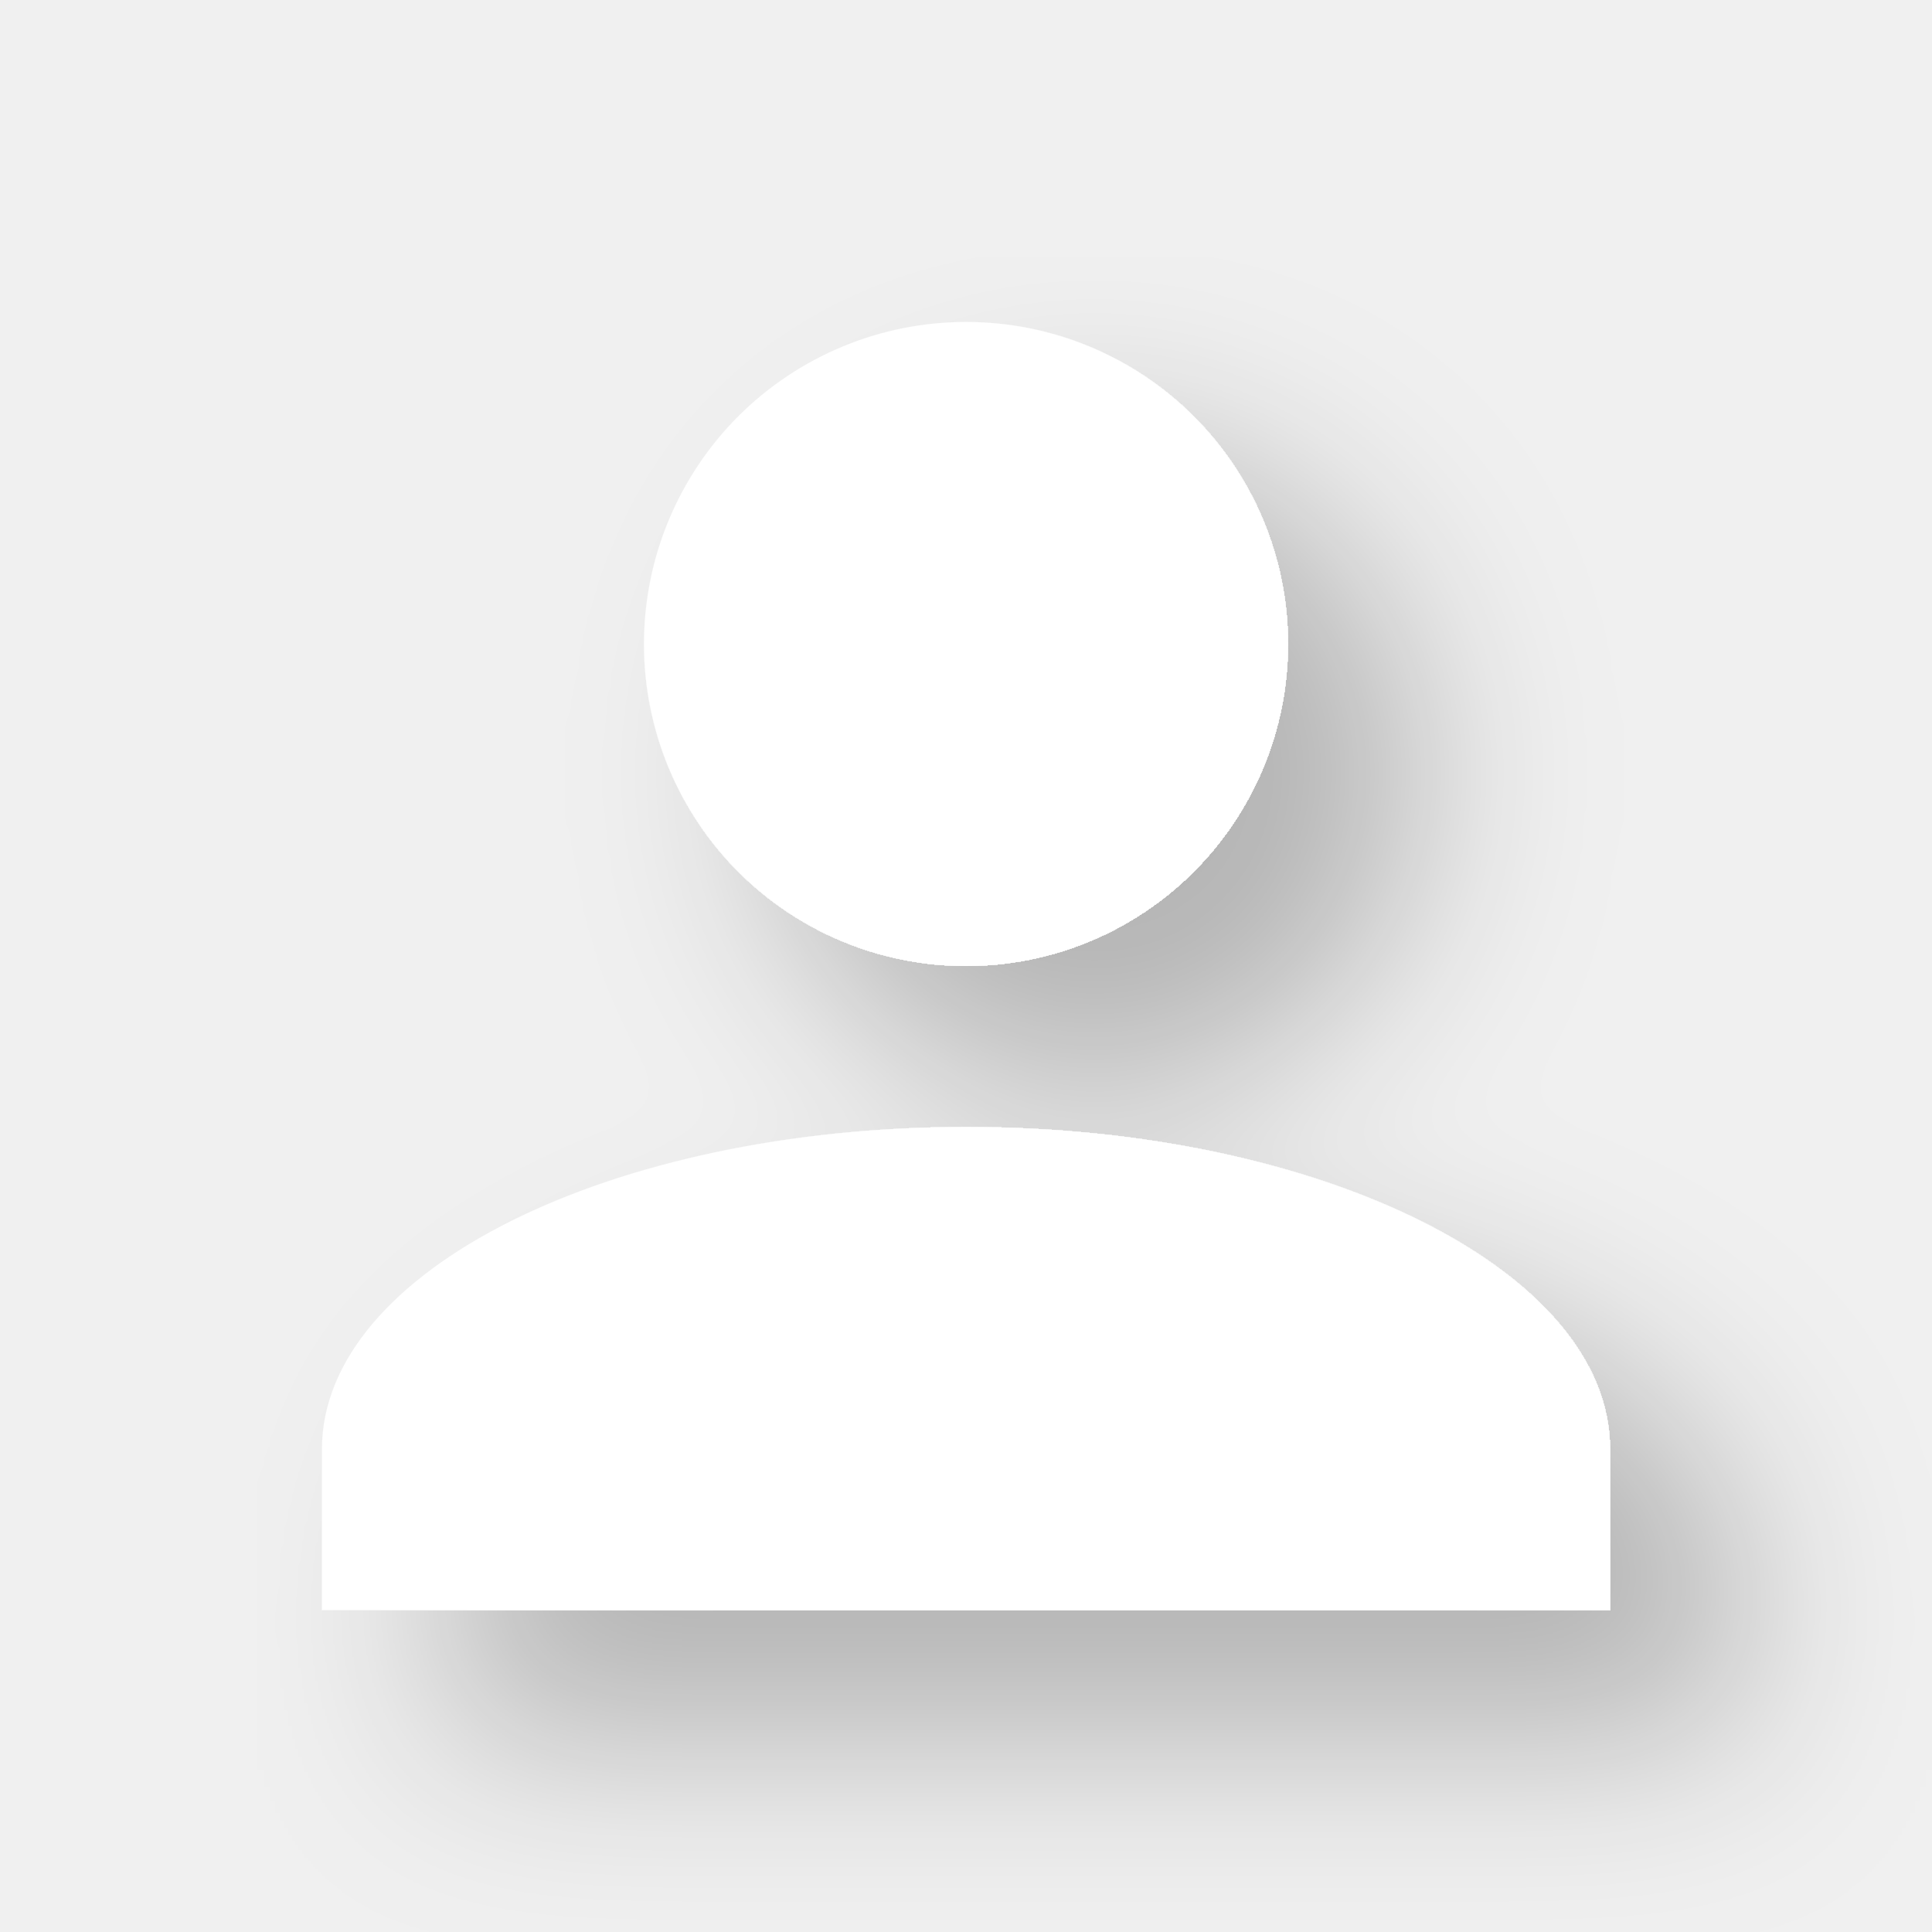
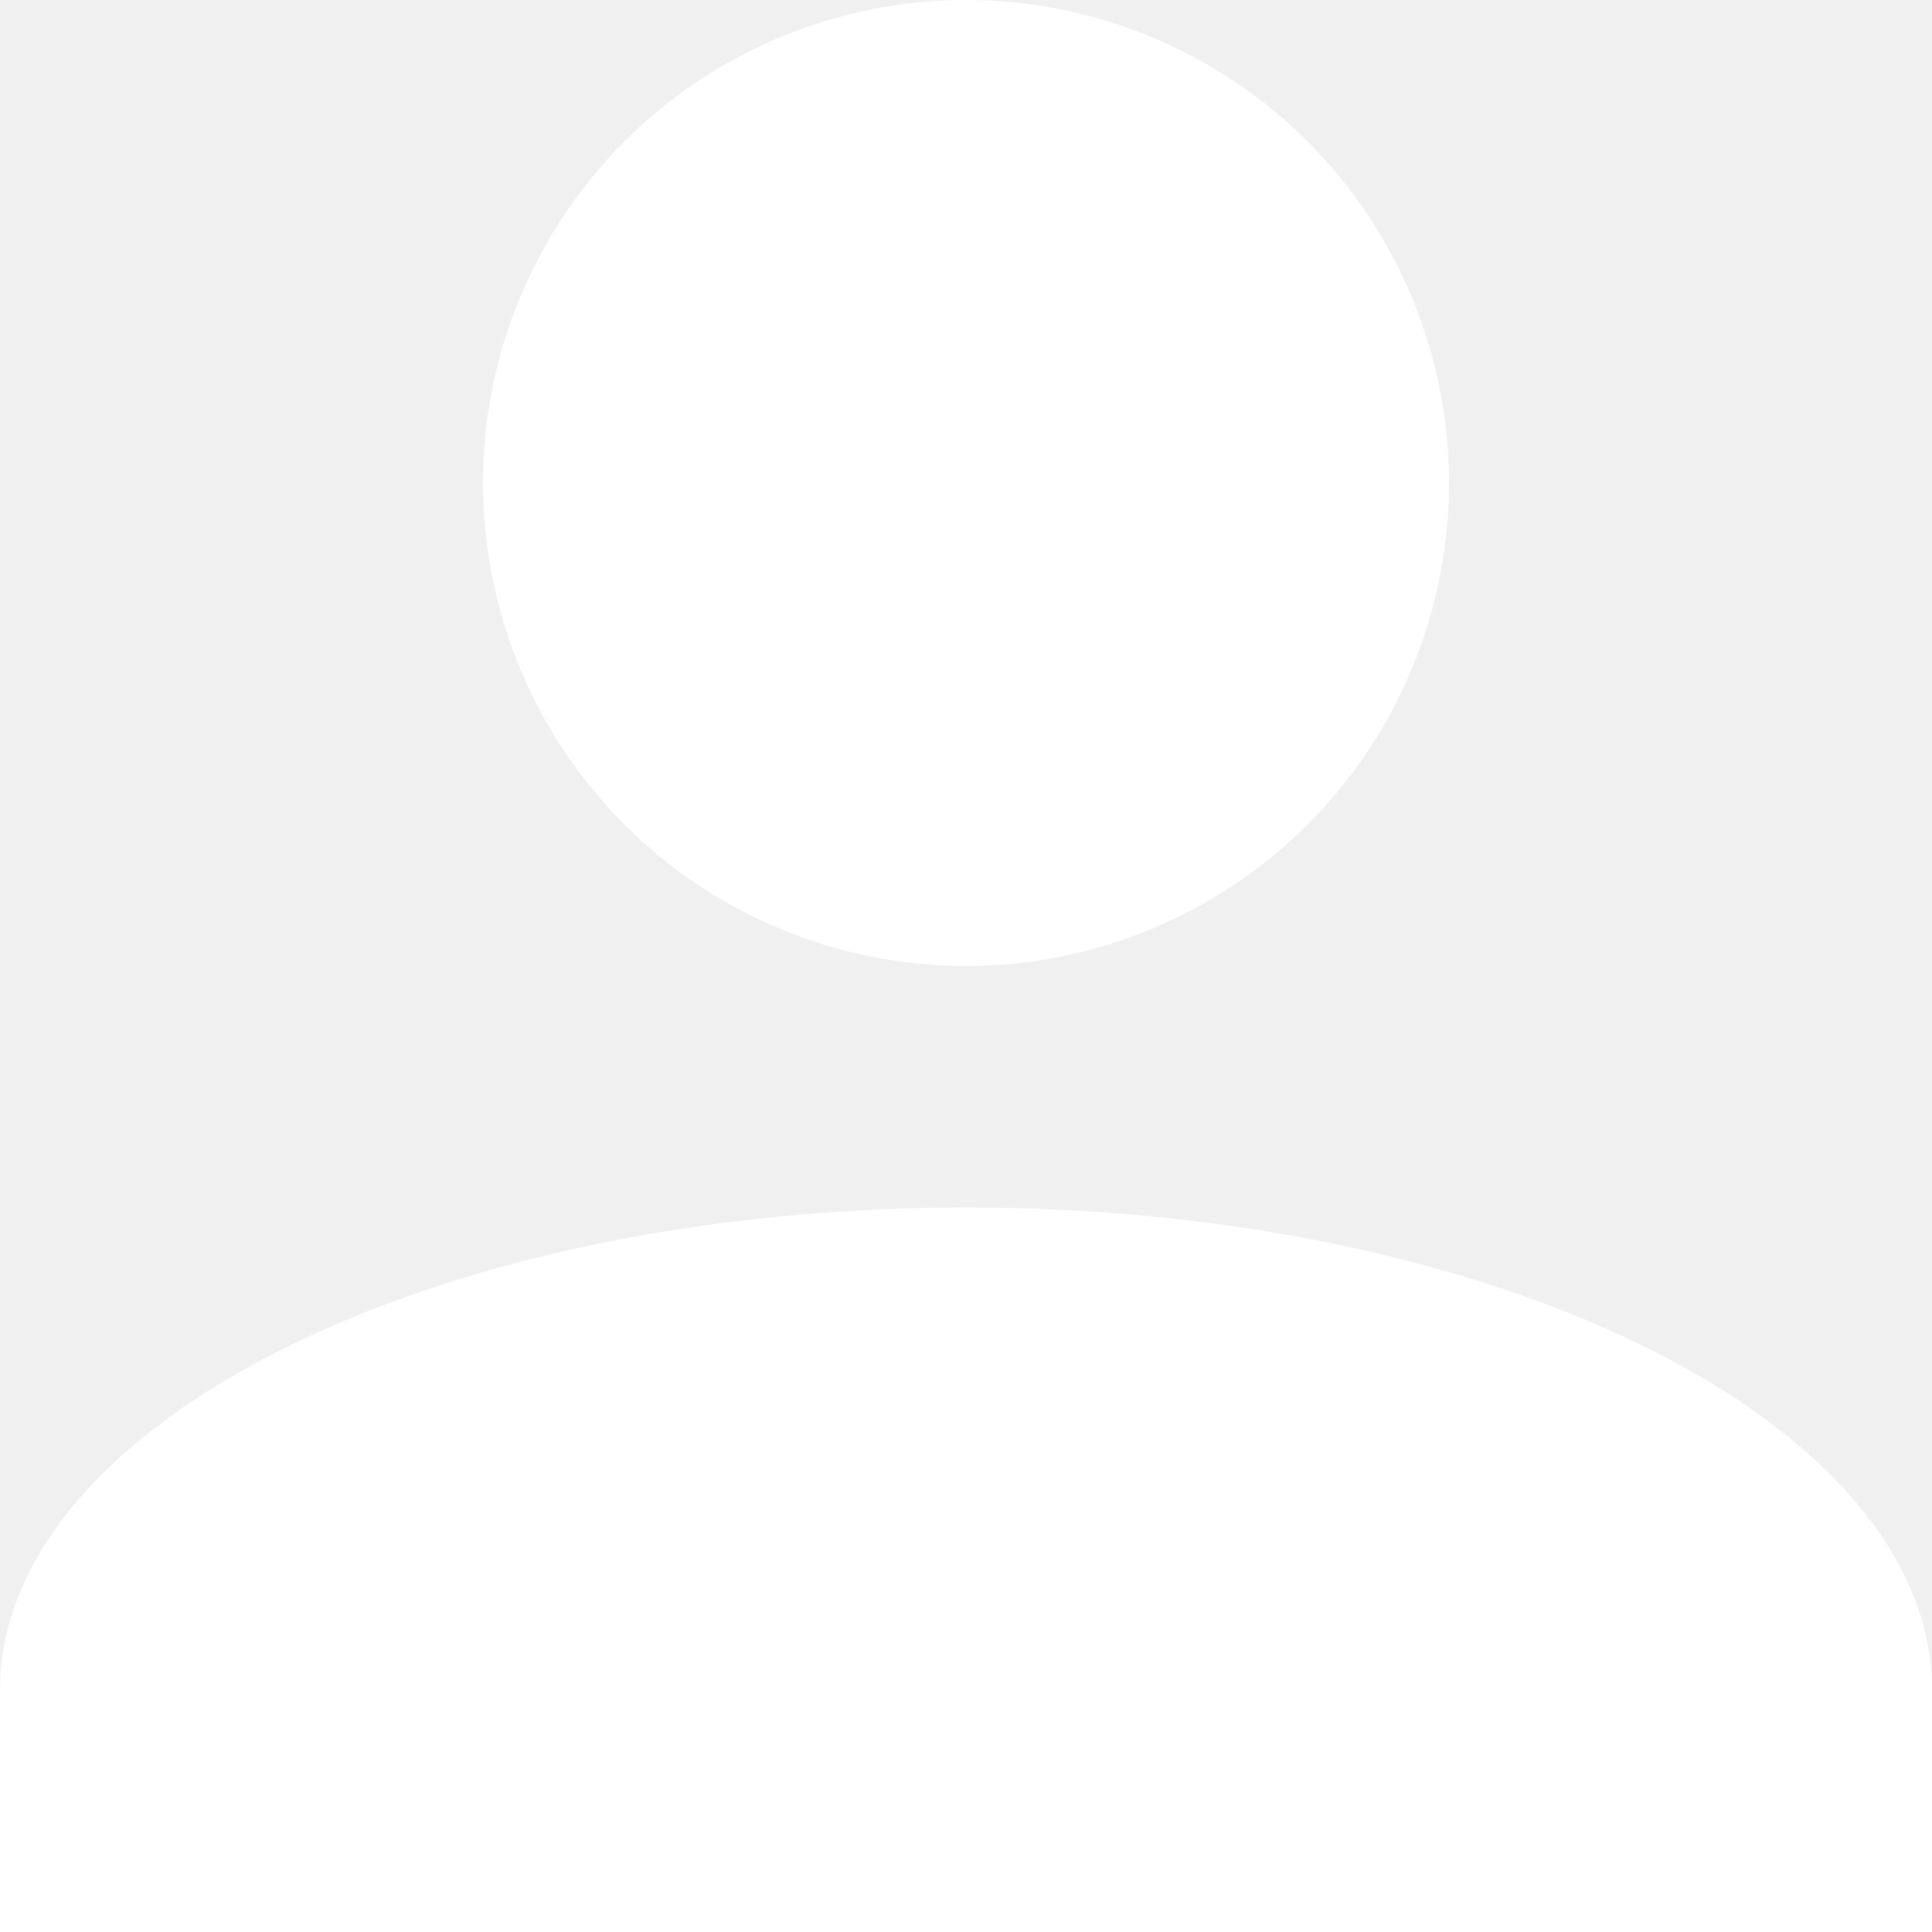
- <svg xmlns="http://www.w3.org/2000/svg" width="30" height="30" viewBox="0 0 30 30" fill="none">
-   <g filter="url(#filter0_d)">
-     <path d="M15 5C16.326 5 17.598 5.527 18.535 6.464C19.473 7.402 20 8.674 20 10C20 11.326 19.473 12.598 18.535 13.536C17.598 14.473 16.326 15 15 15C13.674 15 12.402 14.473 11.464 13.536C10.527 12.598 10 11.326 10 10C10 8.674 10.527 7.402 11.464 6.464C12.402 5.527 13.674 5 15 5ZM15 17.5C20.525 17.5 25 19.738 25 22.5V25H5V22.5C5 19.738 9.475 17.5 15 17.5Z" fill="white" />
-   </g>
-   <defs>
-     <filter id="filter0_d" x="4" y="4" width="26" height="26" filterUnits="userSpaceOnUse" color-interpolation-filters="sRGB">
-       <feFlood flood-opacity="0" result="BackgroundImageFix" />
-       <feColorMatrix in="SourceAlpha" type="matrix" values="0 0 0 0 0 0 0 0 0 0 0 0 0 0 0 0 0 0 127 0" result="hardAlpha" />
-       <feOffset dx="2" dy="2" />
-       <feGaussianBlur stdDeviation="1.5" />
-       <feComposite in2="hardAlpha" operator="out" />
-       <feColorMatrix type="matrix" values="0 0 0 0 0 0 0 0 0 0 0 0 0 0 0 0 0 0 0.25 0" />
-       <feBlend mode="normal" in2="BackgroundImageFix" result="effect1_dropShadow" />
-       <feBlend mode="normal" in="SourceGraphic" in2="effect1_dropShadow" result="shape" />
-     </filter>
-   </defs>
+ <svg xmlns="http://www.w3.org/2000/svg" width="20" height="20" viewBox="0 0 20 20" fill="none">
+   <path d="M10 0C11.326 0 12.598 0.527 13.536 1.464C14.473 2.402 15 3.674 15 5C15 6.326 14.473 7.598 13.536 8.536C12.598 9.473 11.326 10 10 10C8.674 10 7.402 9.473 6.464 8.536C5.527 7.598 5 6.326 5 5C5 3.674 5.527 2.402 6.464 1.464C7.402 0.527 8.674 0 10 0ZM10 12.5C15.525 12.5 20 14.738 20 17.5V20H0V17.5C0 14.738 4.475 12.5 10 12.5Z" fill="white" />
</svg>
